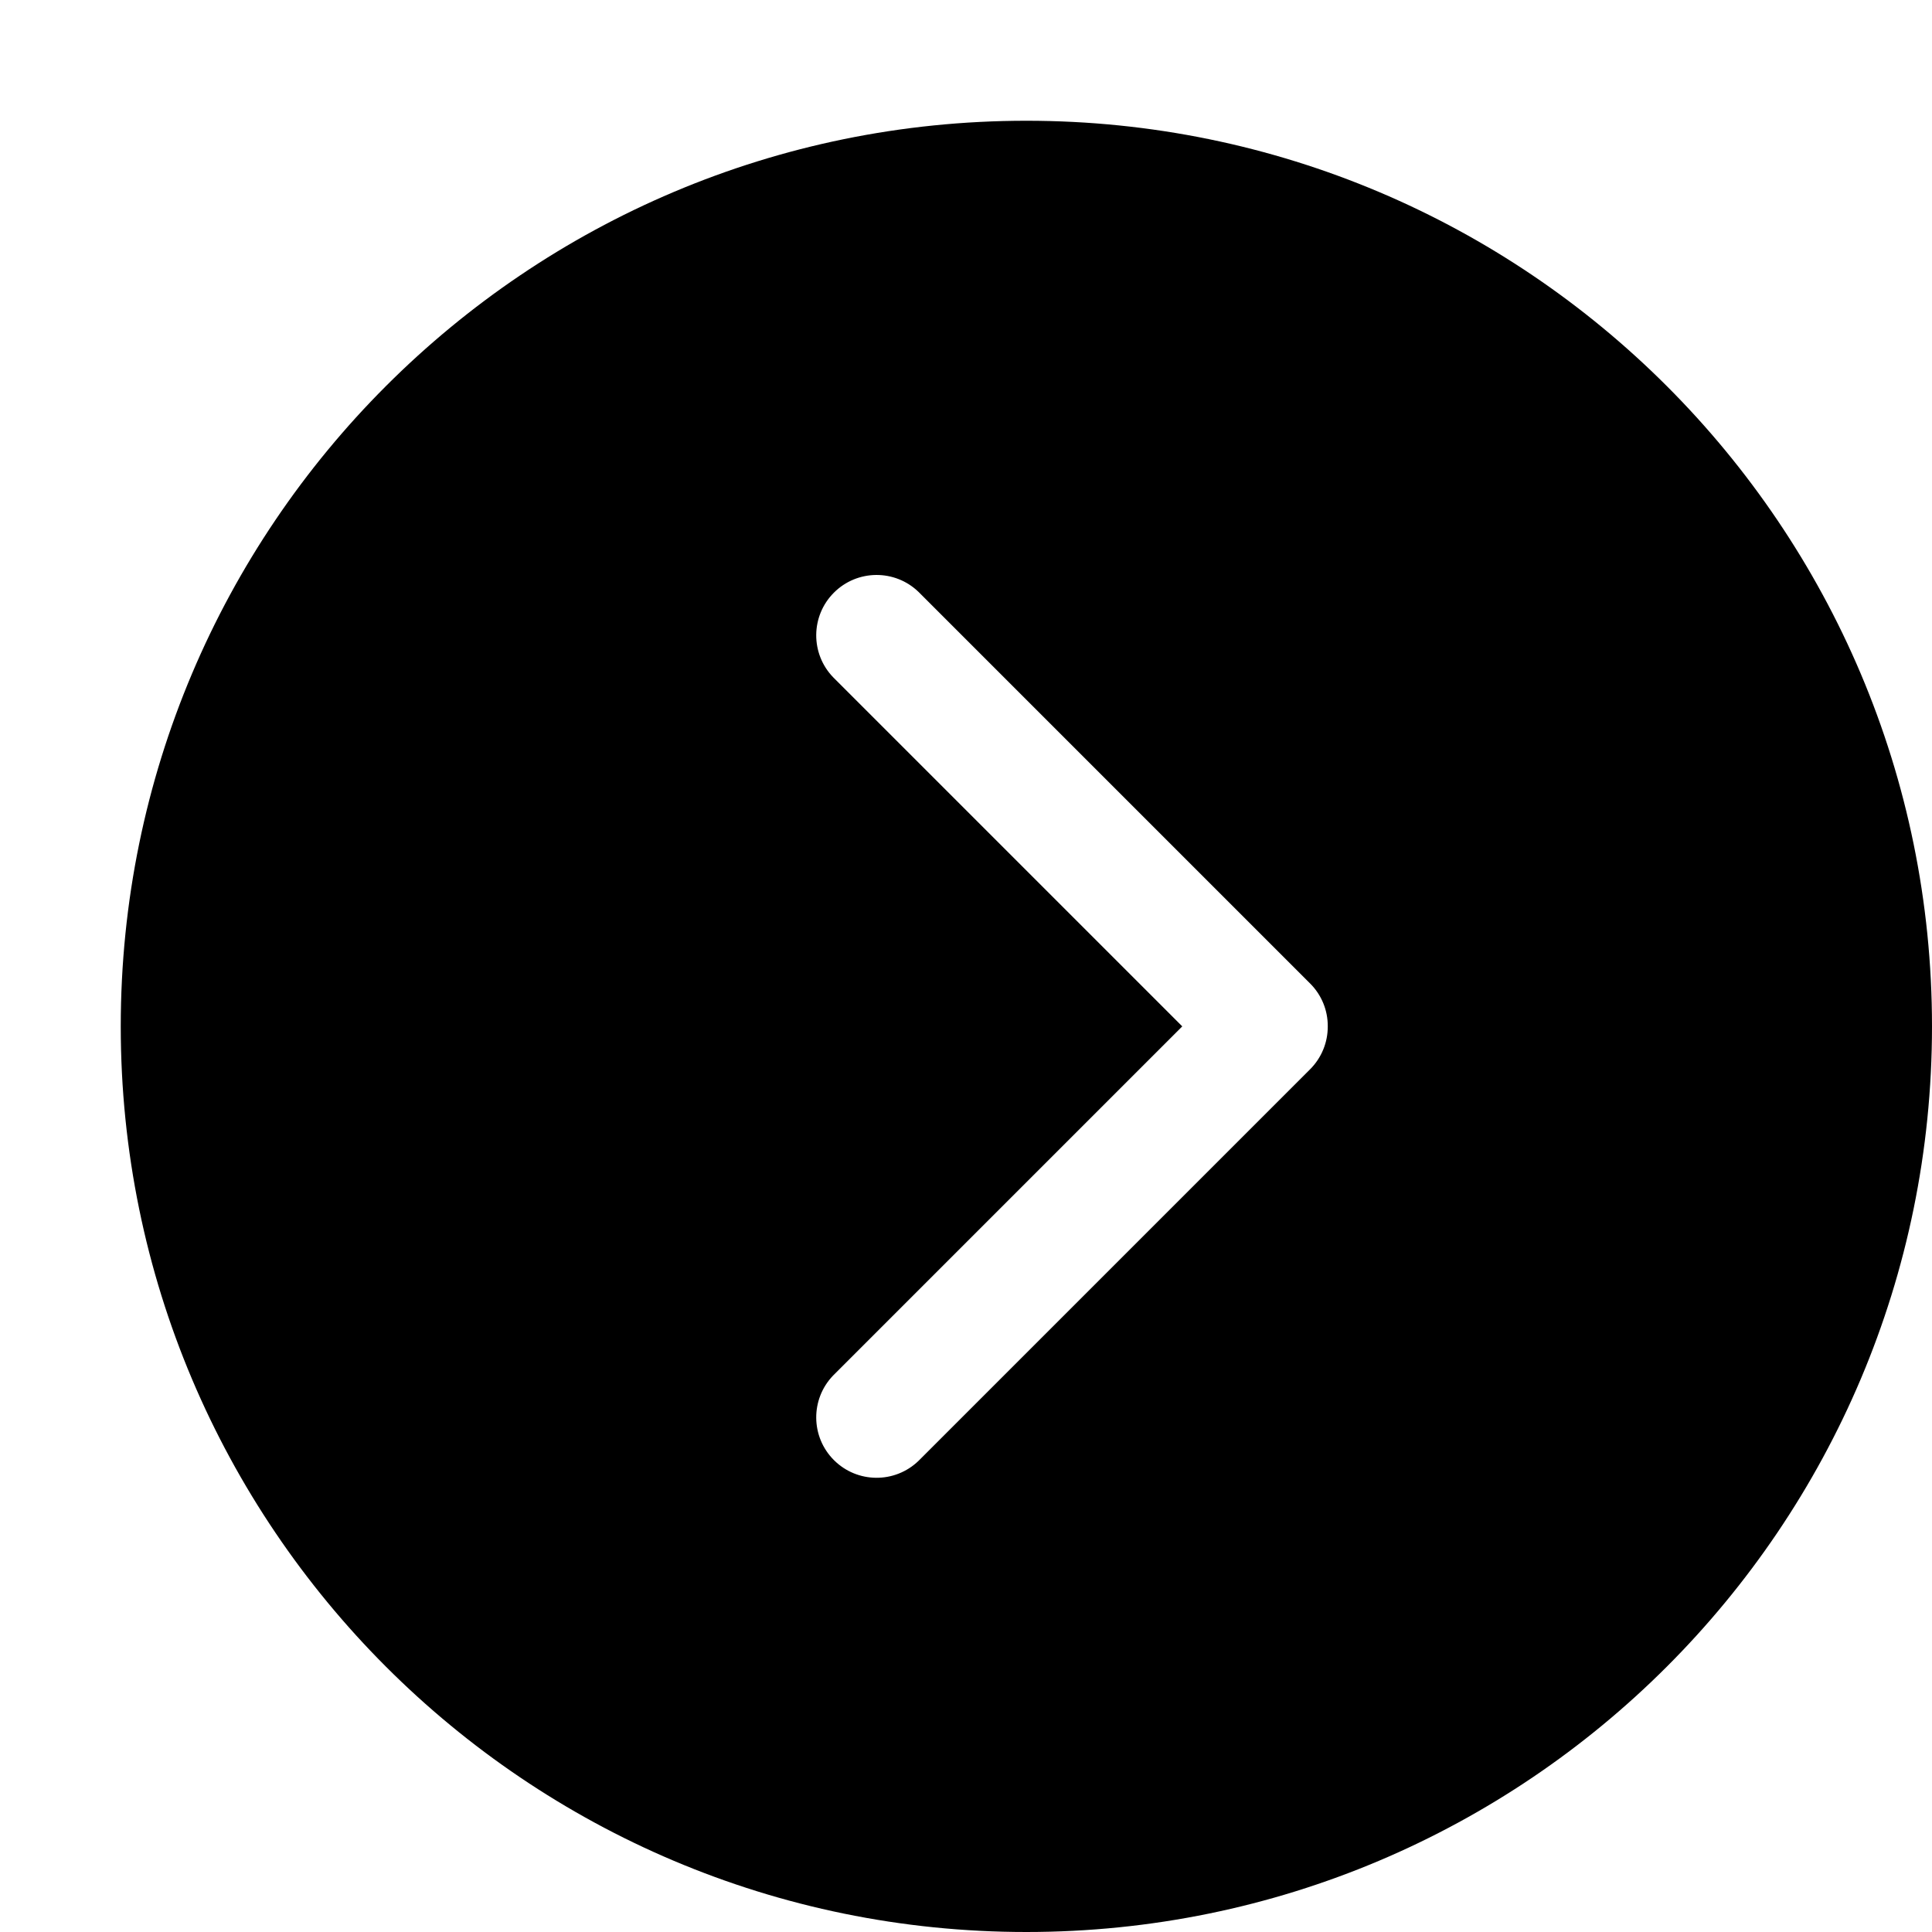
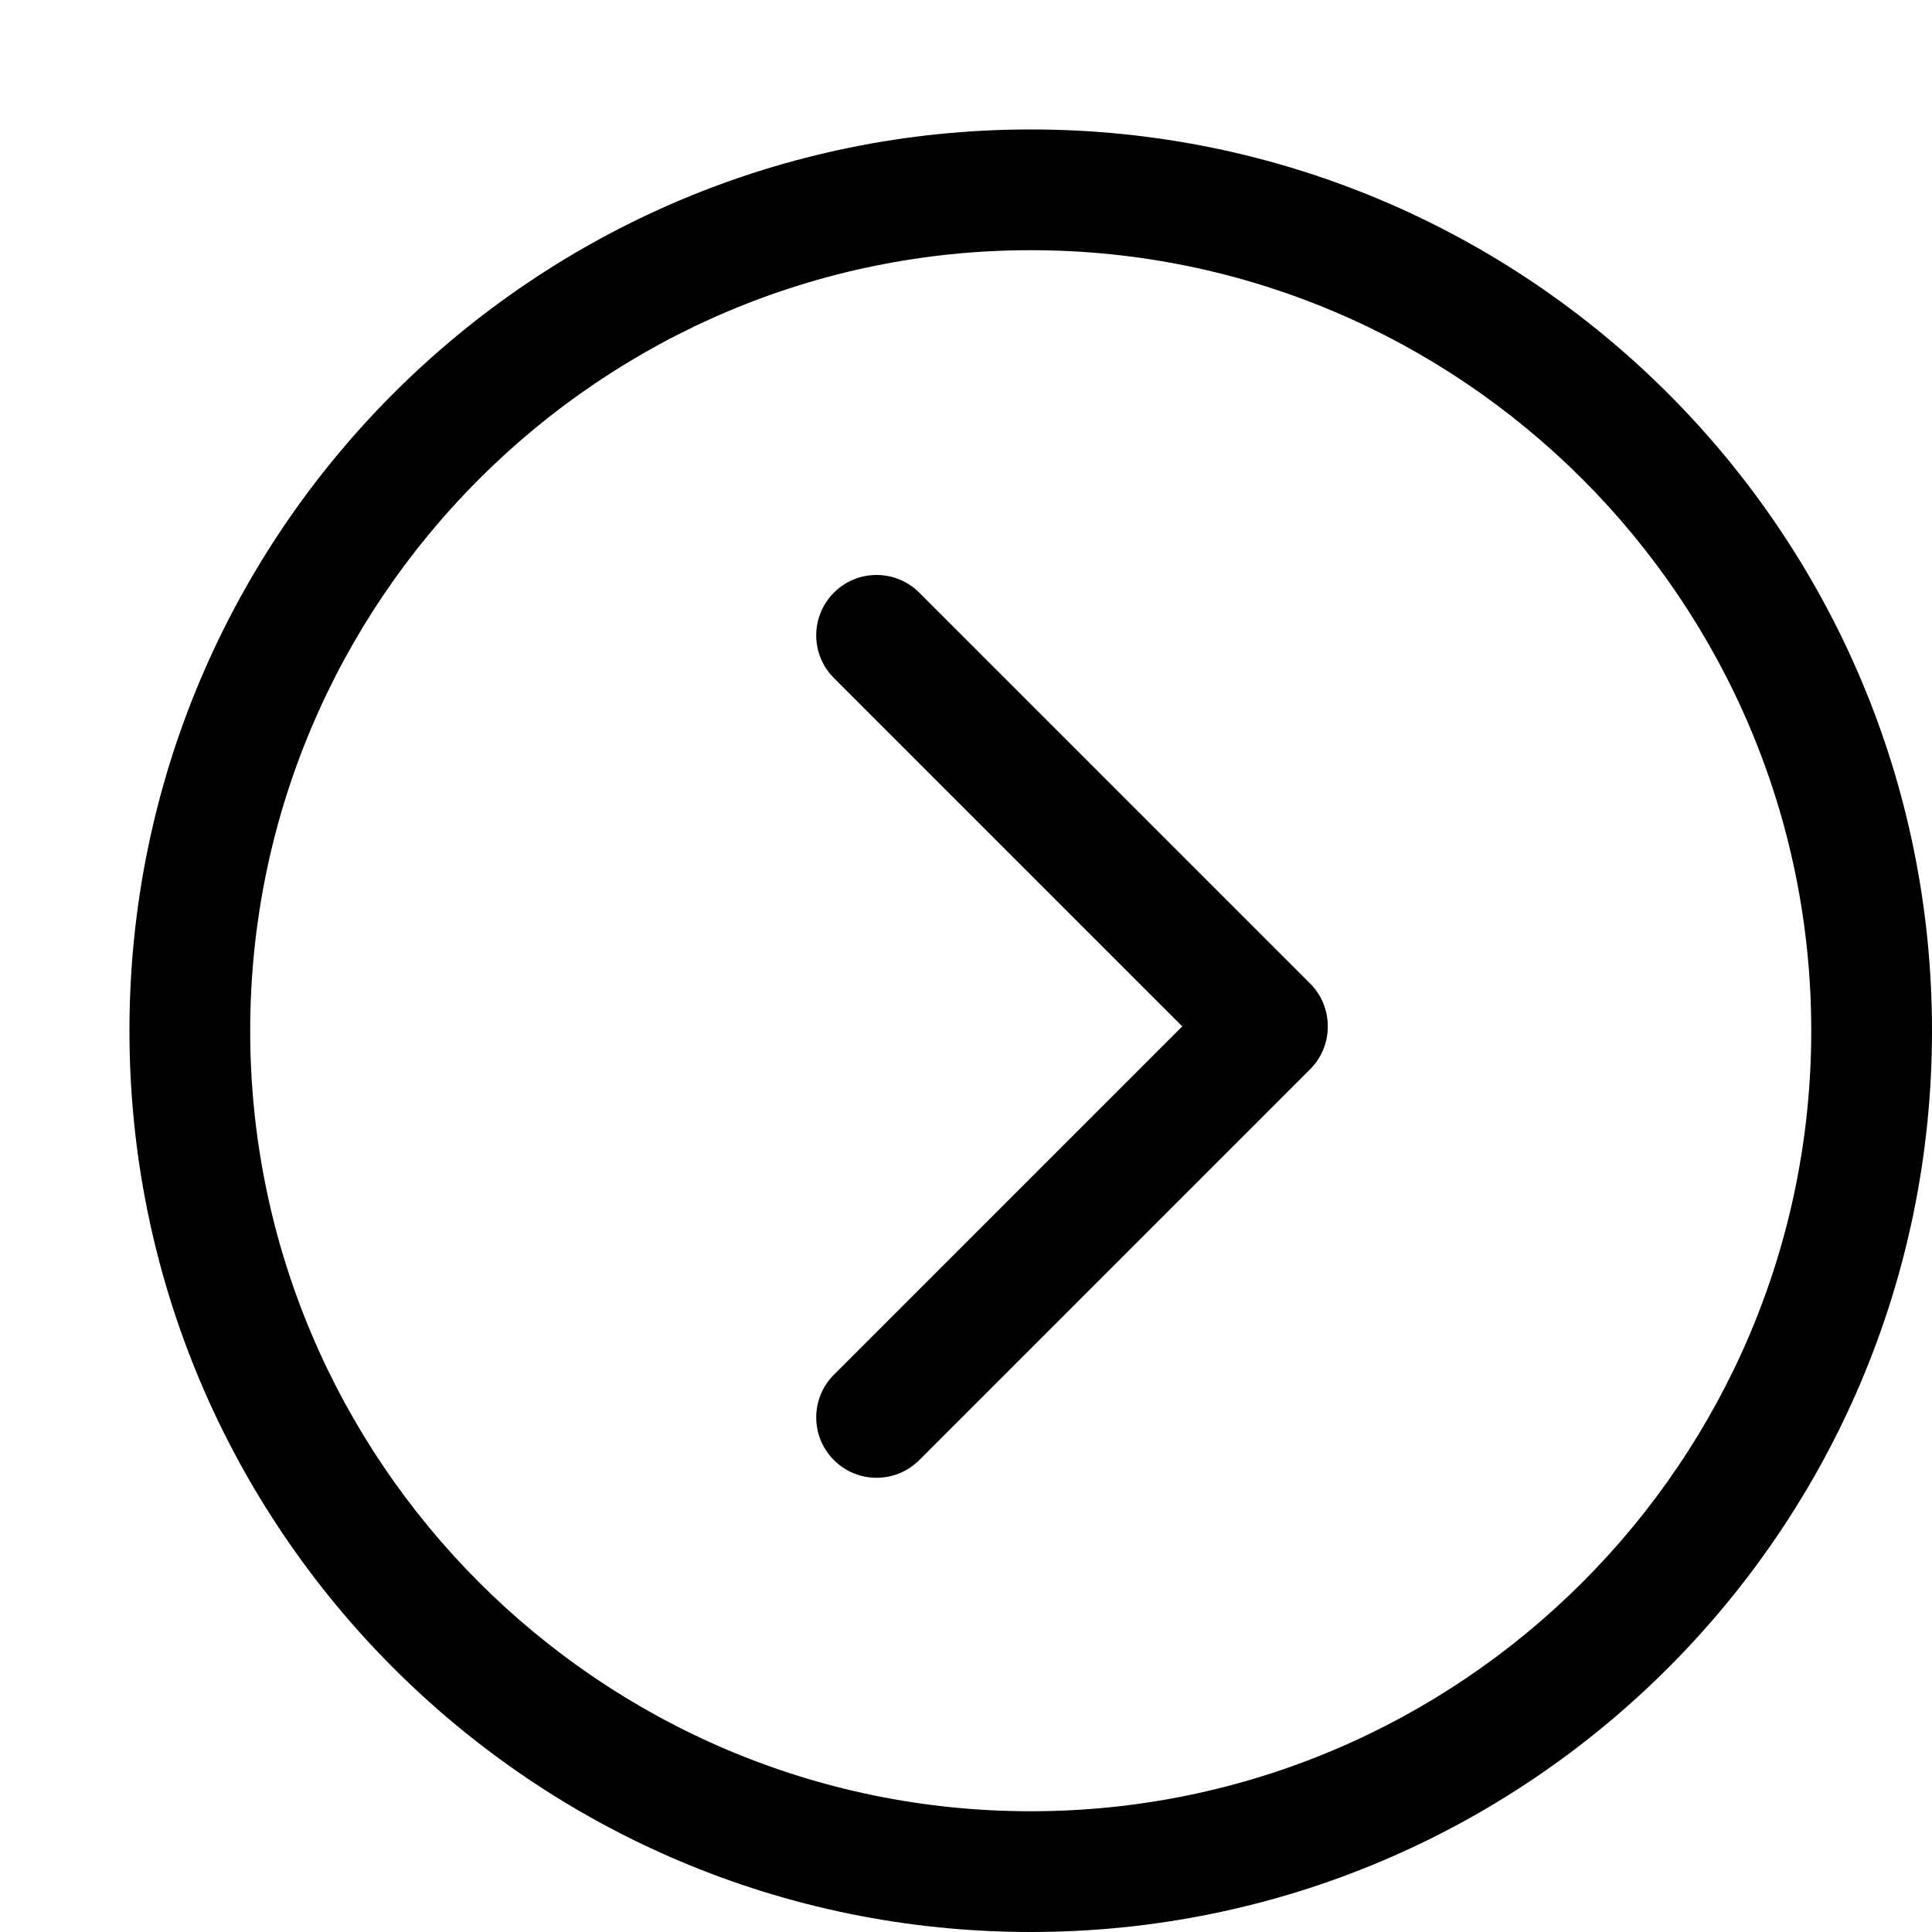
<svg xmlns="http://www.w3.org/2000/svg" width="32" height="32" viewBox="0 0 32 32" id="right-arrow">
-   <path d="M17 2C8.716 2 2 8.716 2 17s6.716 15 15 15 15-6.716 15-15S25.284 2 17 2zm4.7 15.71l-6.486 6.486a1 1 0 0 1-1.414-1.414L19.582 17 13.8 11.218a1 1 0 0 1 1.414-1.414L21.7 16.29a.992.992 0 0 1 .292.71.997.997 0 0 1-.292.71z" />
+   <path d="M21.7 16.29l-6.486-6.486a1 1 0 0 0-1.414 1.414L19.582 17 13.8 22.782a1 1 0 0 0 1.414 1.414L21.7 17.71a.992.992 0 0 0 .292-.71.997.997 0 0 0-.292-.71zM17.072 2.144c-8.244 0-14.928 6.684-14.928 14.928S8.828 32 17.072 32 32 25.316 32 17.072 25.316 2.144 17.072 2.144zm0 27.856C9.944 30 4.144 24.2 4.144 17.072s5.8-12.928 12.928-12.928S30 9.944 30 17.072 24.2 30 17.072 30z" />
</svg>
